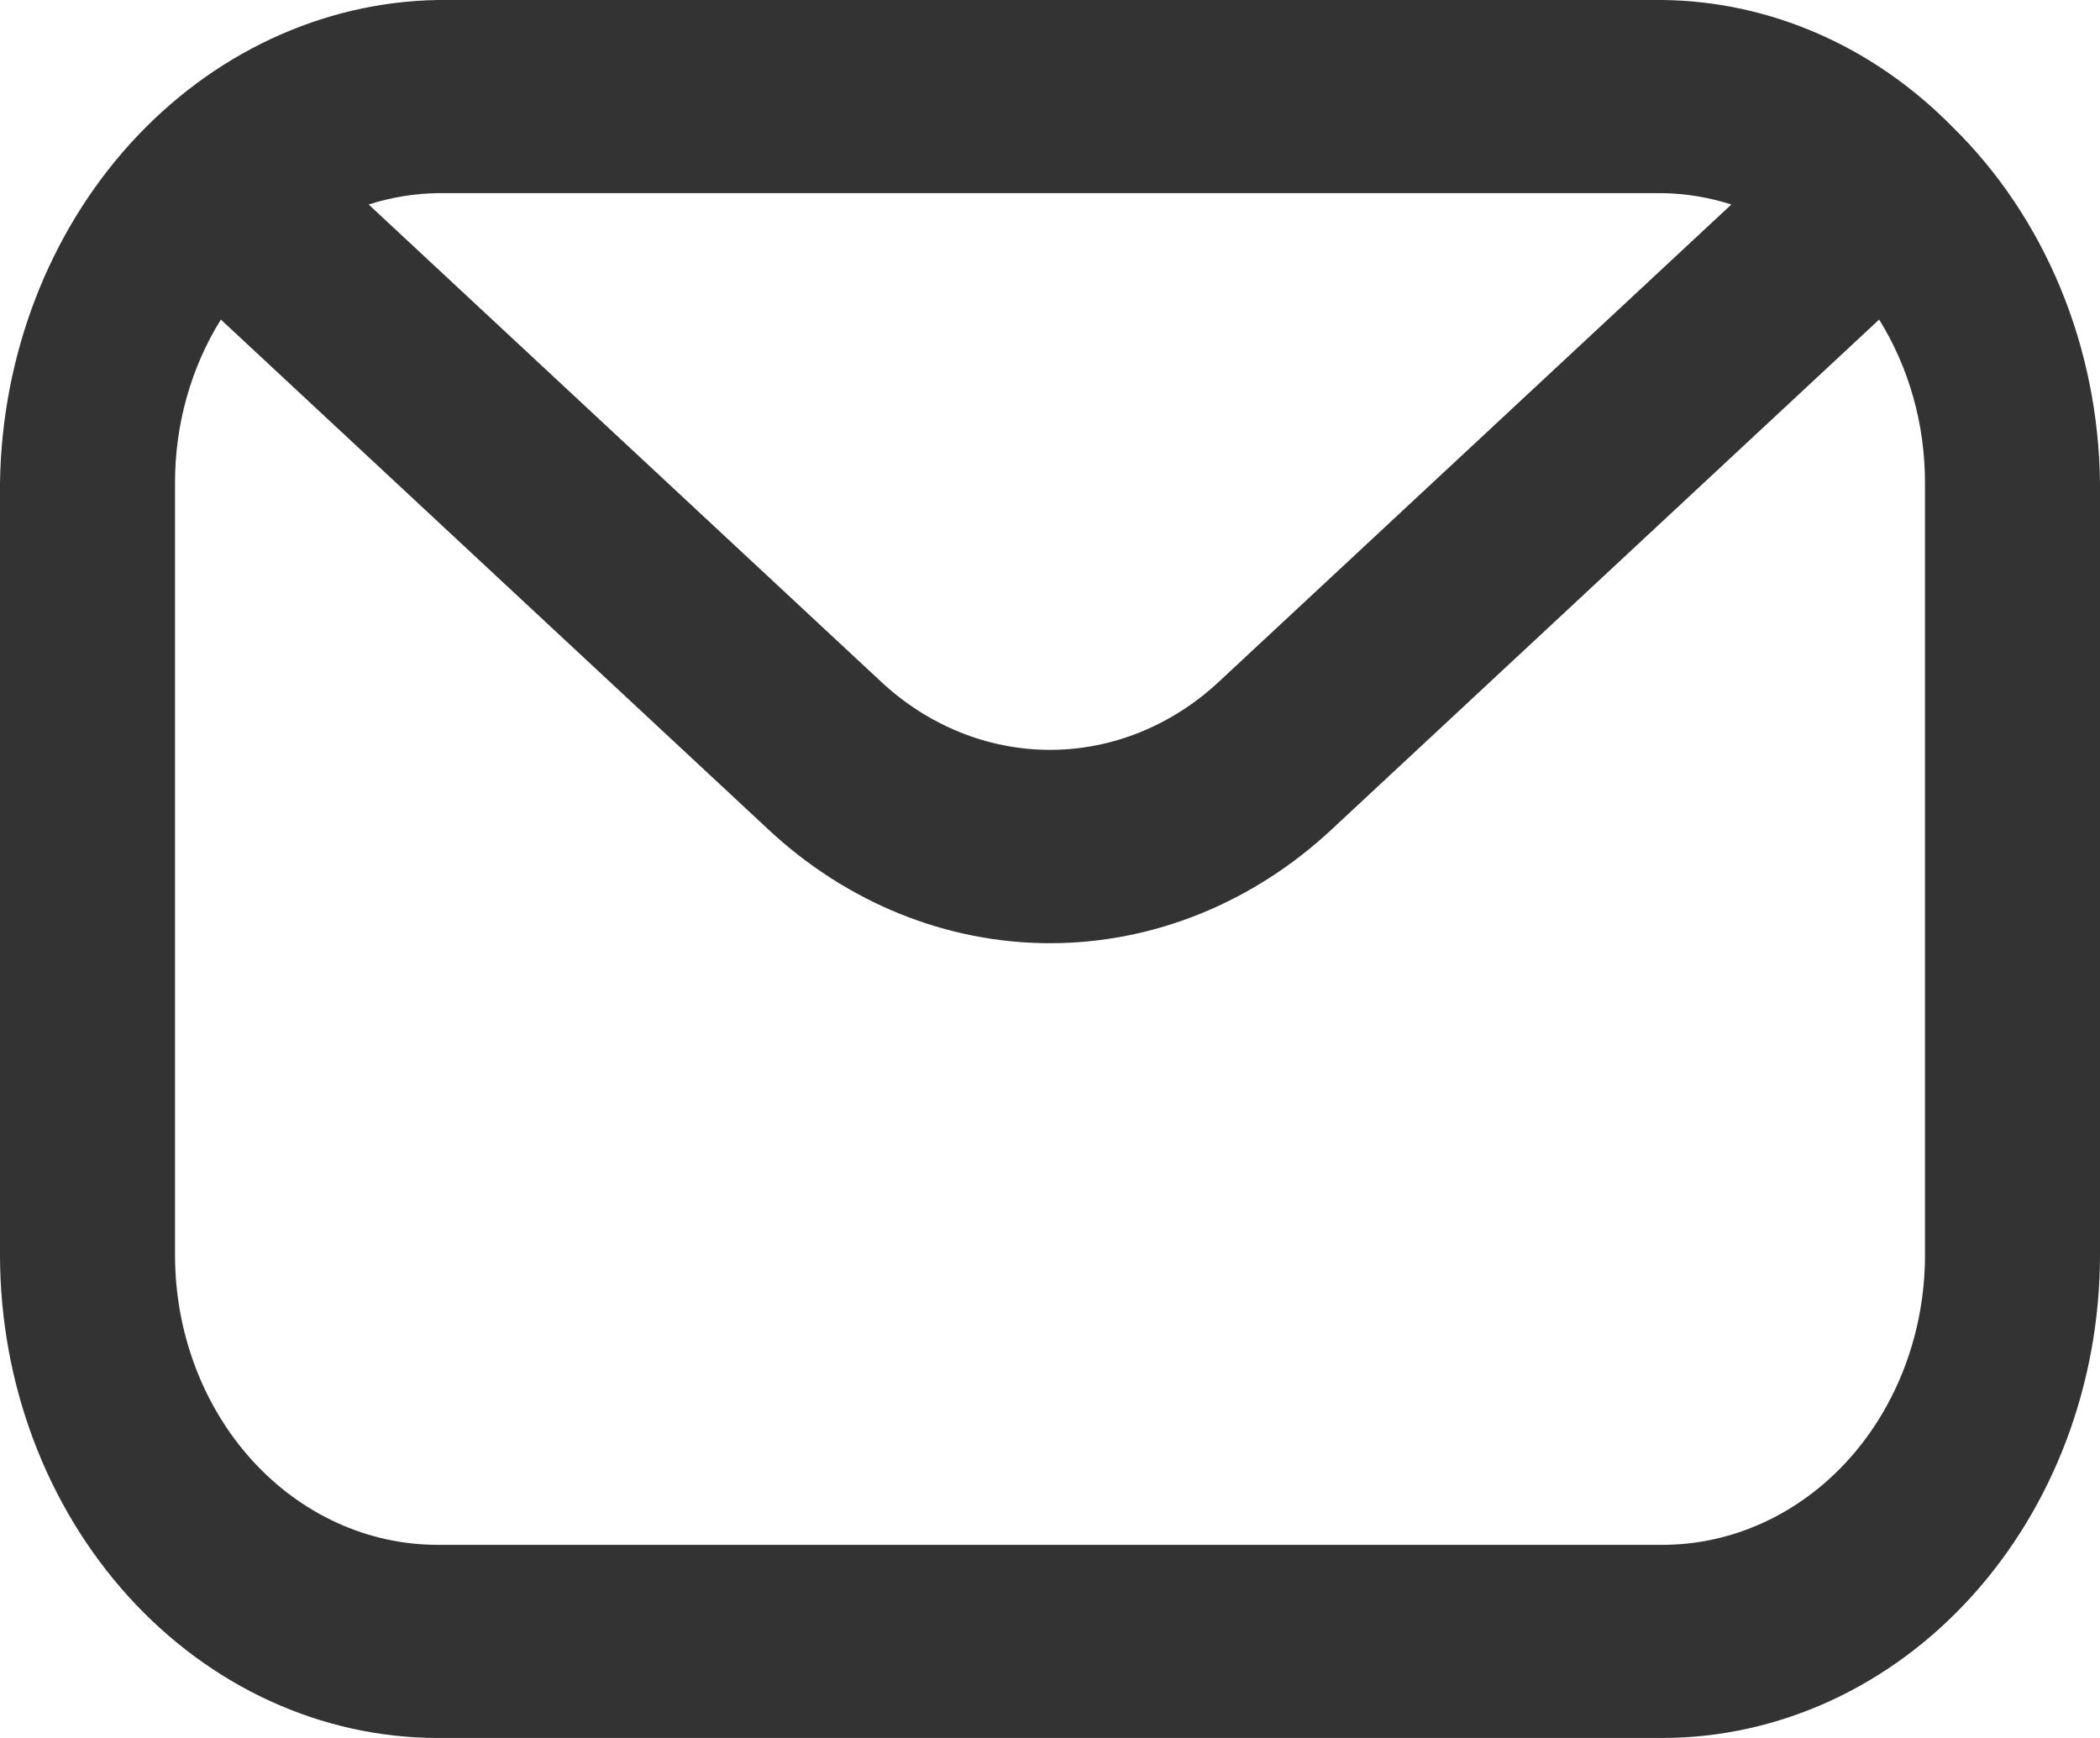
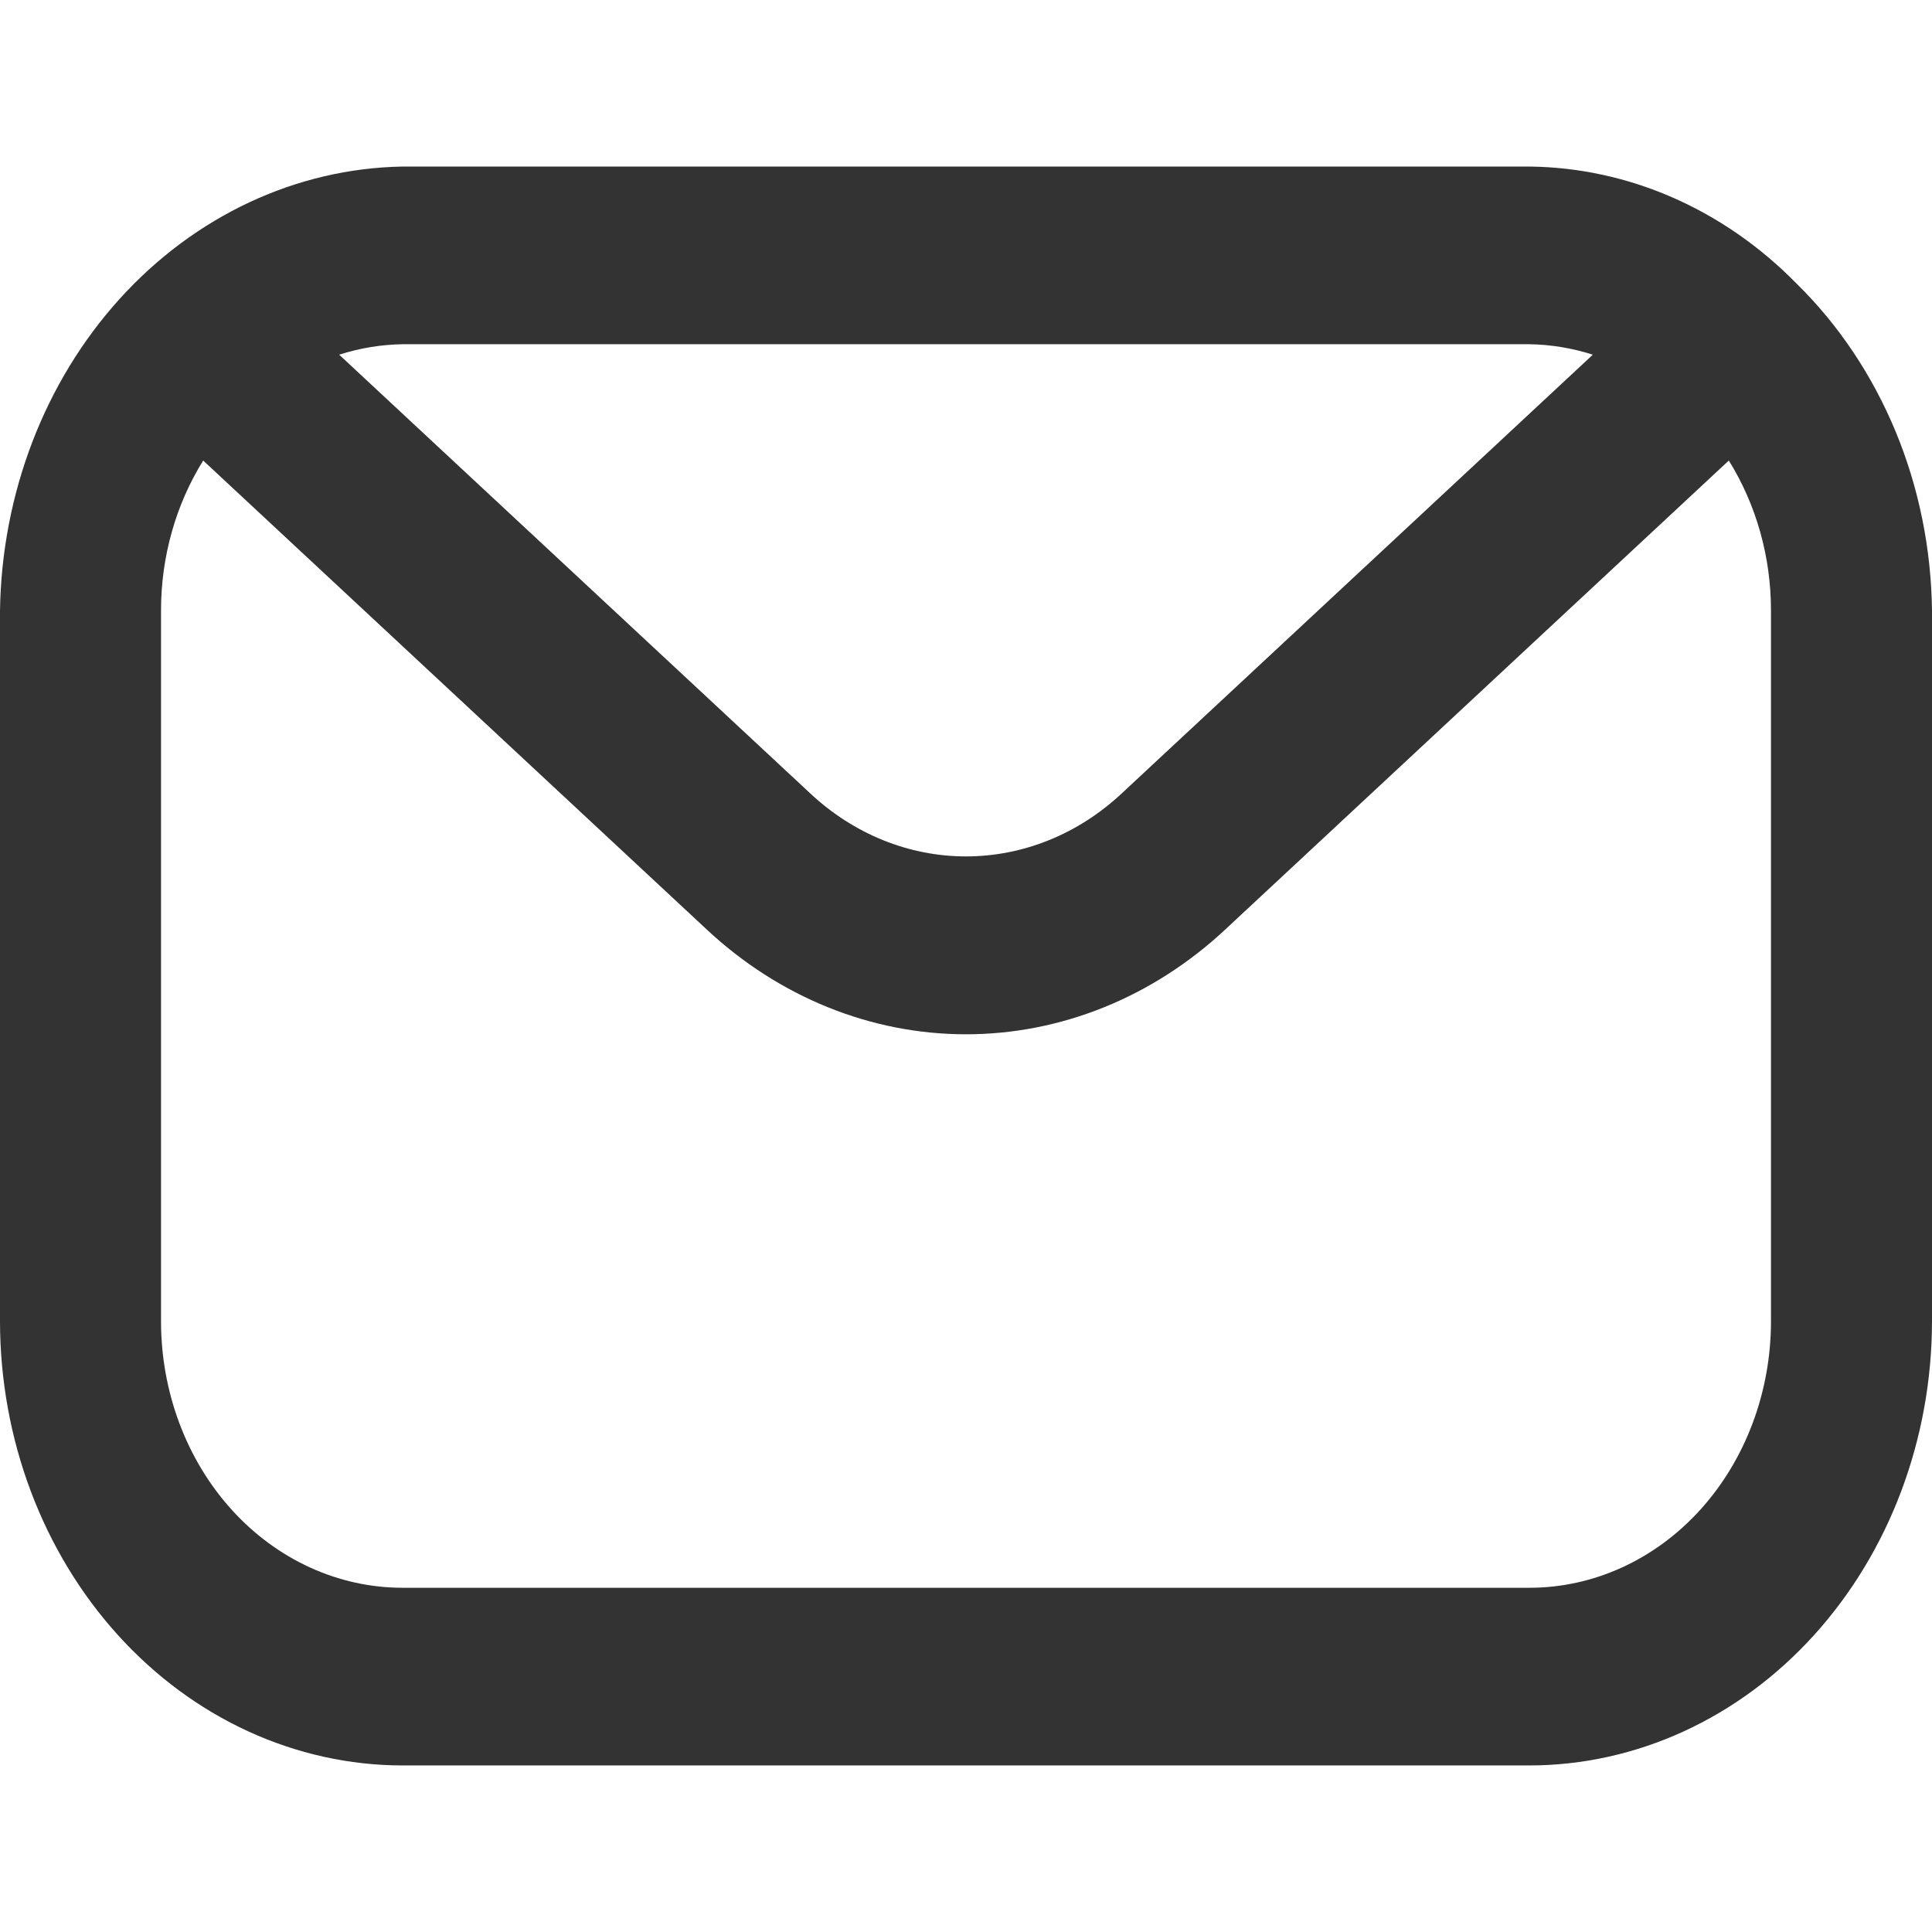
- <svg xmlns="http://www.w3.org/2000/svg" width="29" height="24" viewBox="0 0 29 24" fill="none">
+ <svg xmlns="http://www.w3.org/2000/svg" width="22" height="22" viewBox="0 0 29 24" fill="none">
  <path d="M26.966 1.756C25.874 0.642 24.445 0.016 22.958 0H6.042C4.447 0.028 2.926 0.74 1.798 1.984C0.671 3.228 0.026 4.907 0 6.667L0 17.333C0.002 19.101 0.639 20.795 1.772 22.045C2.904 23.295 4.44 23.998 6.042 24H22.958C24.56 23.998 26.096 23.295 27.228 22.045C28.361 20.795 28.998 19.101 29 17.333V6.667C28.989 5.737 28.803 4.82 28.453 3.975C28.102 3.129 27.596 2.373 26.966 1.756V1.756ZM22.958 2.667C23.28 2.672 23.6 2.725 23.909 2.824L16.838 9.409C16.185 10.02 15.356 10.355 14.5 10.355C13.644 10.355 12.815 10.02 12.162 9.409L5.091 2.824C5.4 2.725 5.72 2.672 6.042 2.667H22.958ZM26.583 17.333C26.583 18.394 26.201 19.412 25.522 20.162C24.842 20.912 23.92 21.333 22.958 21.333H6.042C5.08 21.333 4.158 20.912 3.478 20.162C2.799 19.412 2.417 18.394 2.417 17.333V6.667C2.416 5.862 2.637 5.076 3.05 4.413L10.603 11.447C11.691 12.466 13.072 13.025 14.5 13.025C15.928 13.025 17.308 12.466 18.397 11.447L25.95 4.413C26.363 5.076 26.584 5.862 26.583 6.667V17.333Z" fill="#333333" />
</svg>
